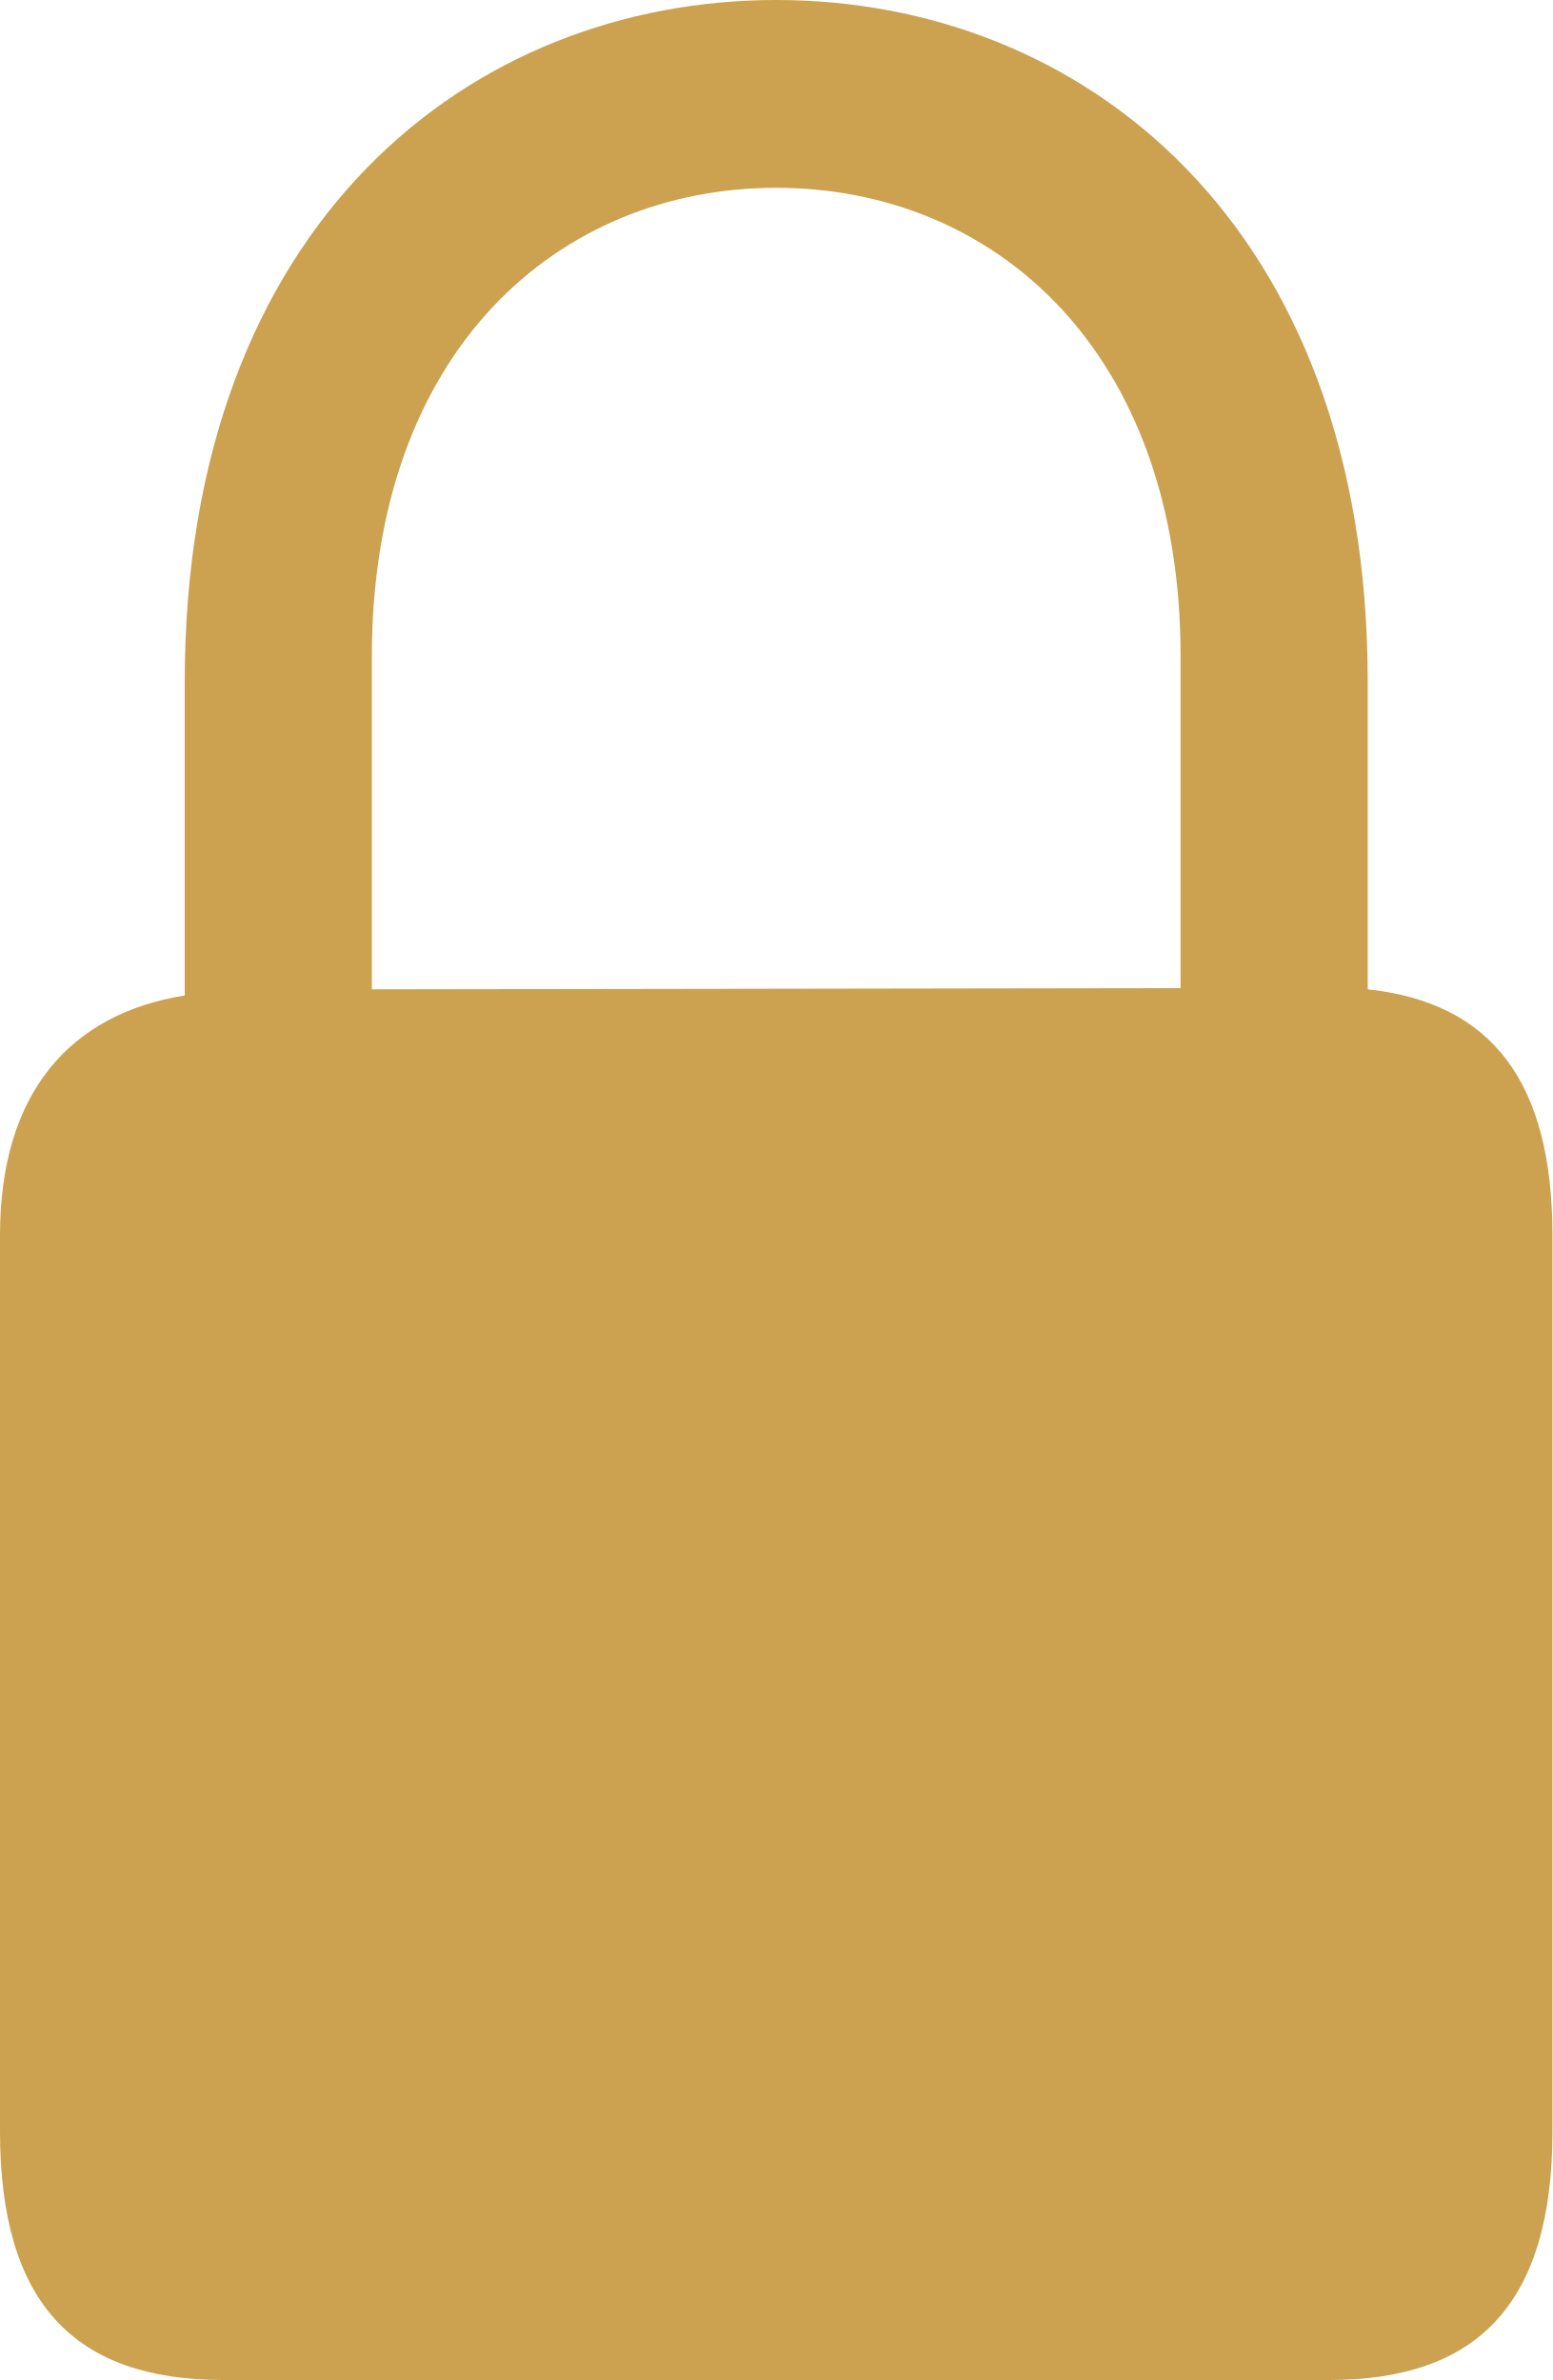
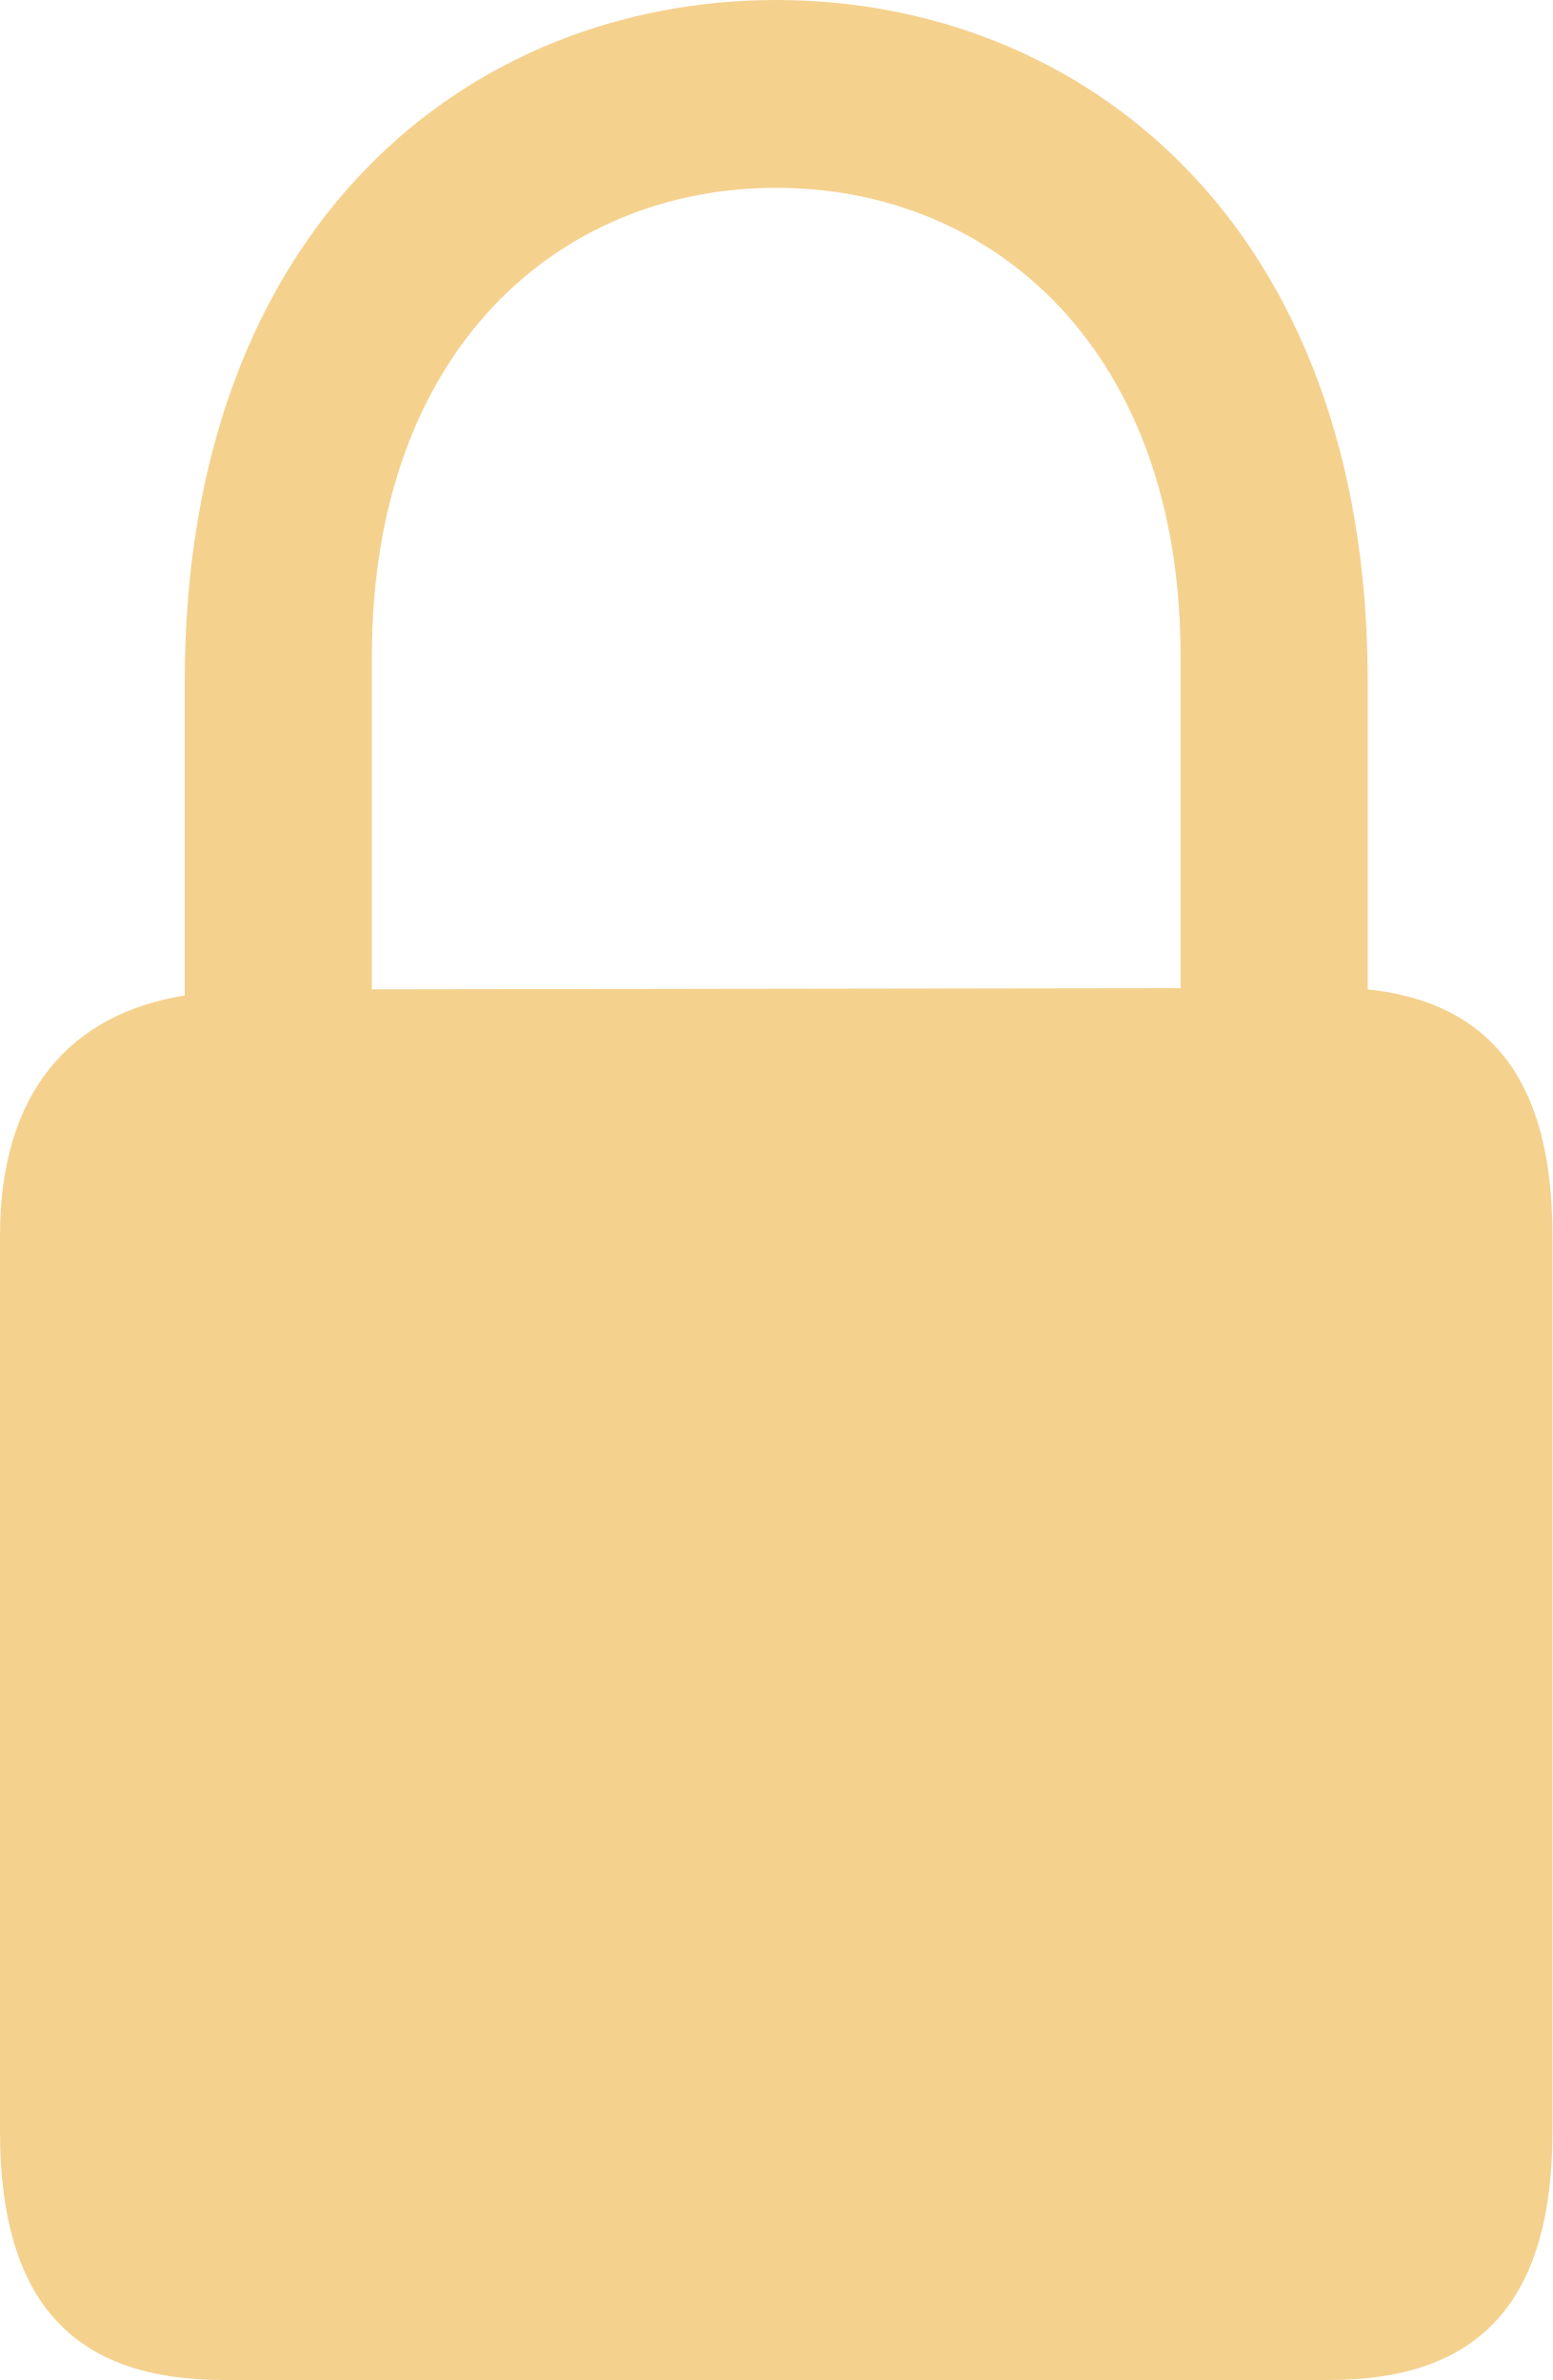
<svg xmlns="http://www.w3.org/2000/svg" width="15" height="23" viewBox="0 0 15 23" fill="none">
-   <path d="M2.156 23H12.844C14.293 23 15 22.245 15 20.595V11.942C15 10.457 14.416 9.69 13.215 9.561V6.59C13.215 2.146 10.442 0 7.5 0C4.558 0 1.785 2.146 1.785 6.59V9.62C0.685 9.797 0 10.551 0 11.942V20.595C0 22.245 0.707 23 2.156 23ZM3.593 6.342C3.593 3.383 5.4 1.815 7.5 1.815C9.6 1.815 11.407 3.383 11.407 6.342V9.549L3.593 9.561V6.342Z" fill="#BF8924" fill-opacity="0.8" />
+   <path d="M2.156 23H12.844C14.293 23 15 22.245 15 20.595V11.942C15 10.457 14.416 9.69 13.215 9.561V6.59C13.215 2.146 10.442 0 7.5 0C4.558 0 1.785 2.146 1.785 6.59V9.62C0.685 9.797 0 10.551 0 11.942V20.595C0 22.245 0.707 23 2.156 23ZM3.593 6.342C3.593 3.383 5.4 1.815 7.5 1.815C9.6 1.815 11.407 3.383 11.407 6.342V9.549L3.593 9.561V6.342Z" fill="#F2C572" fill-opacity="0.8" />
</svg>
